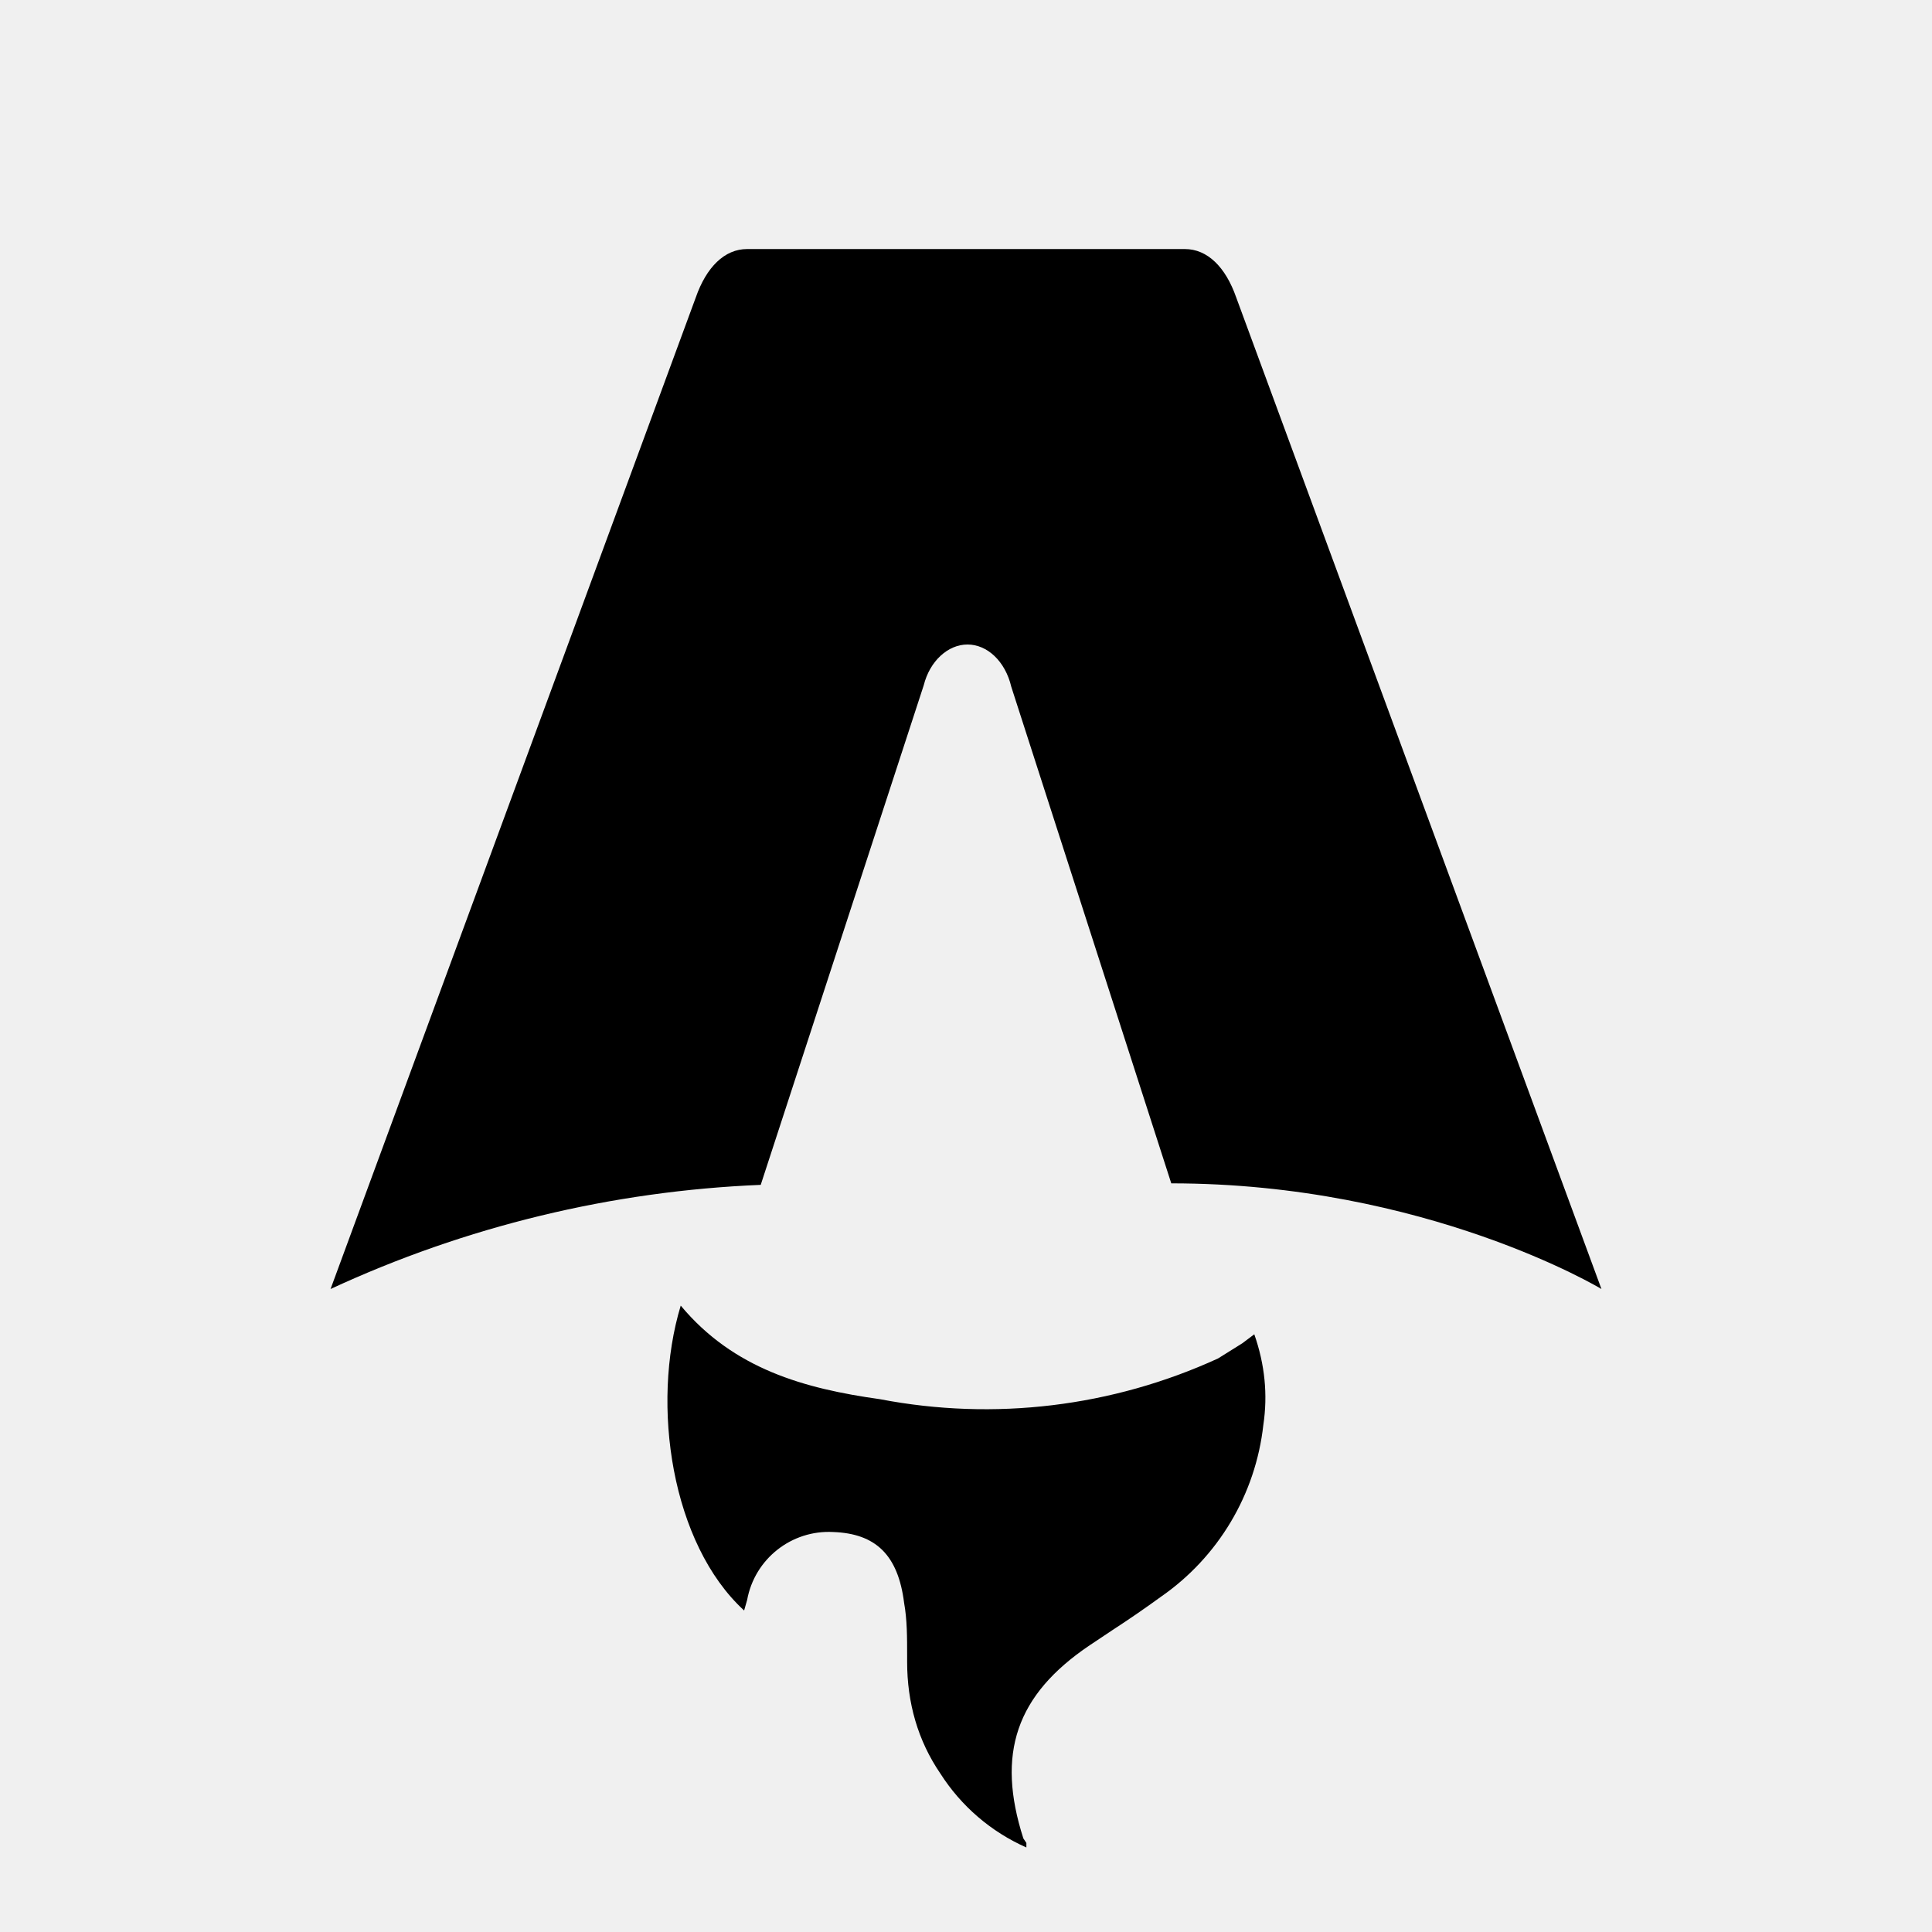
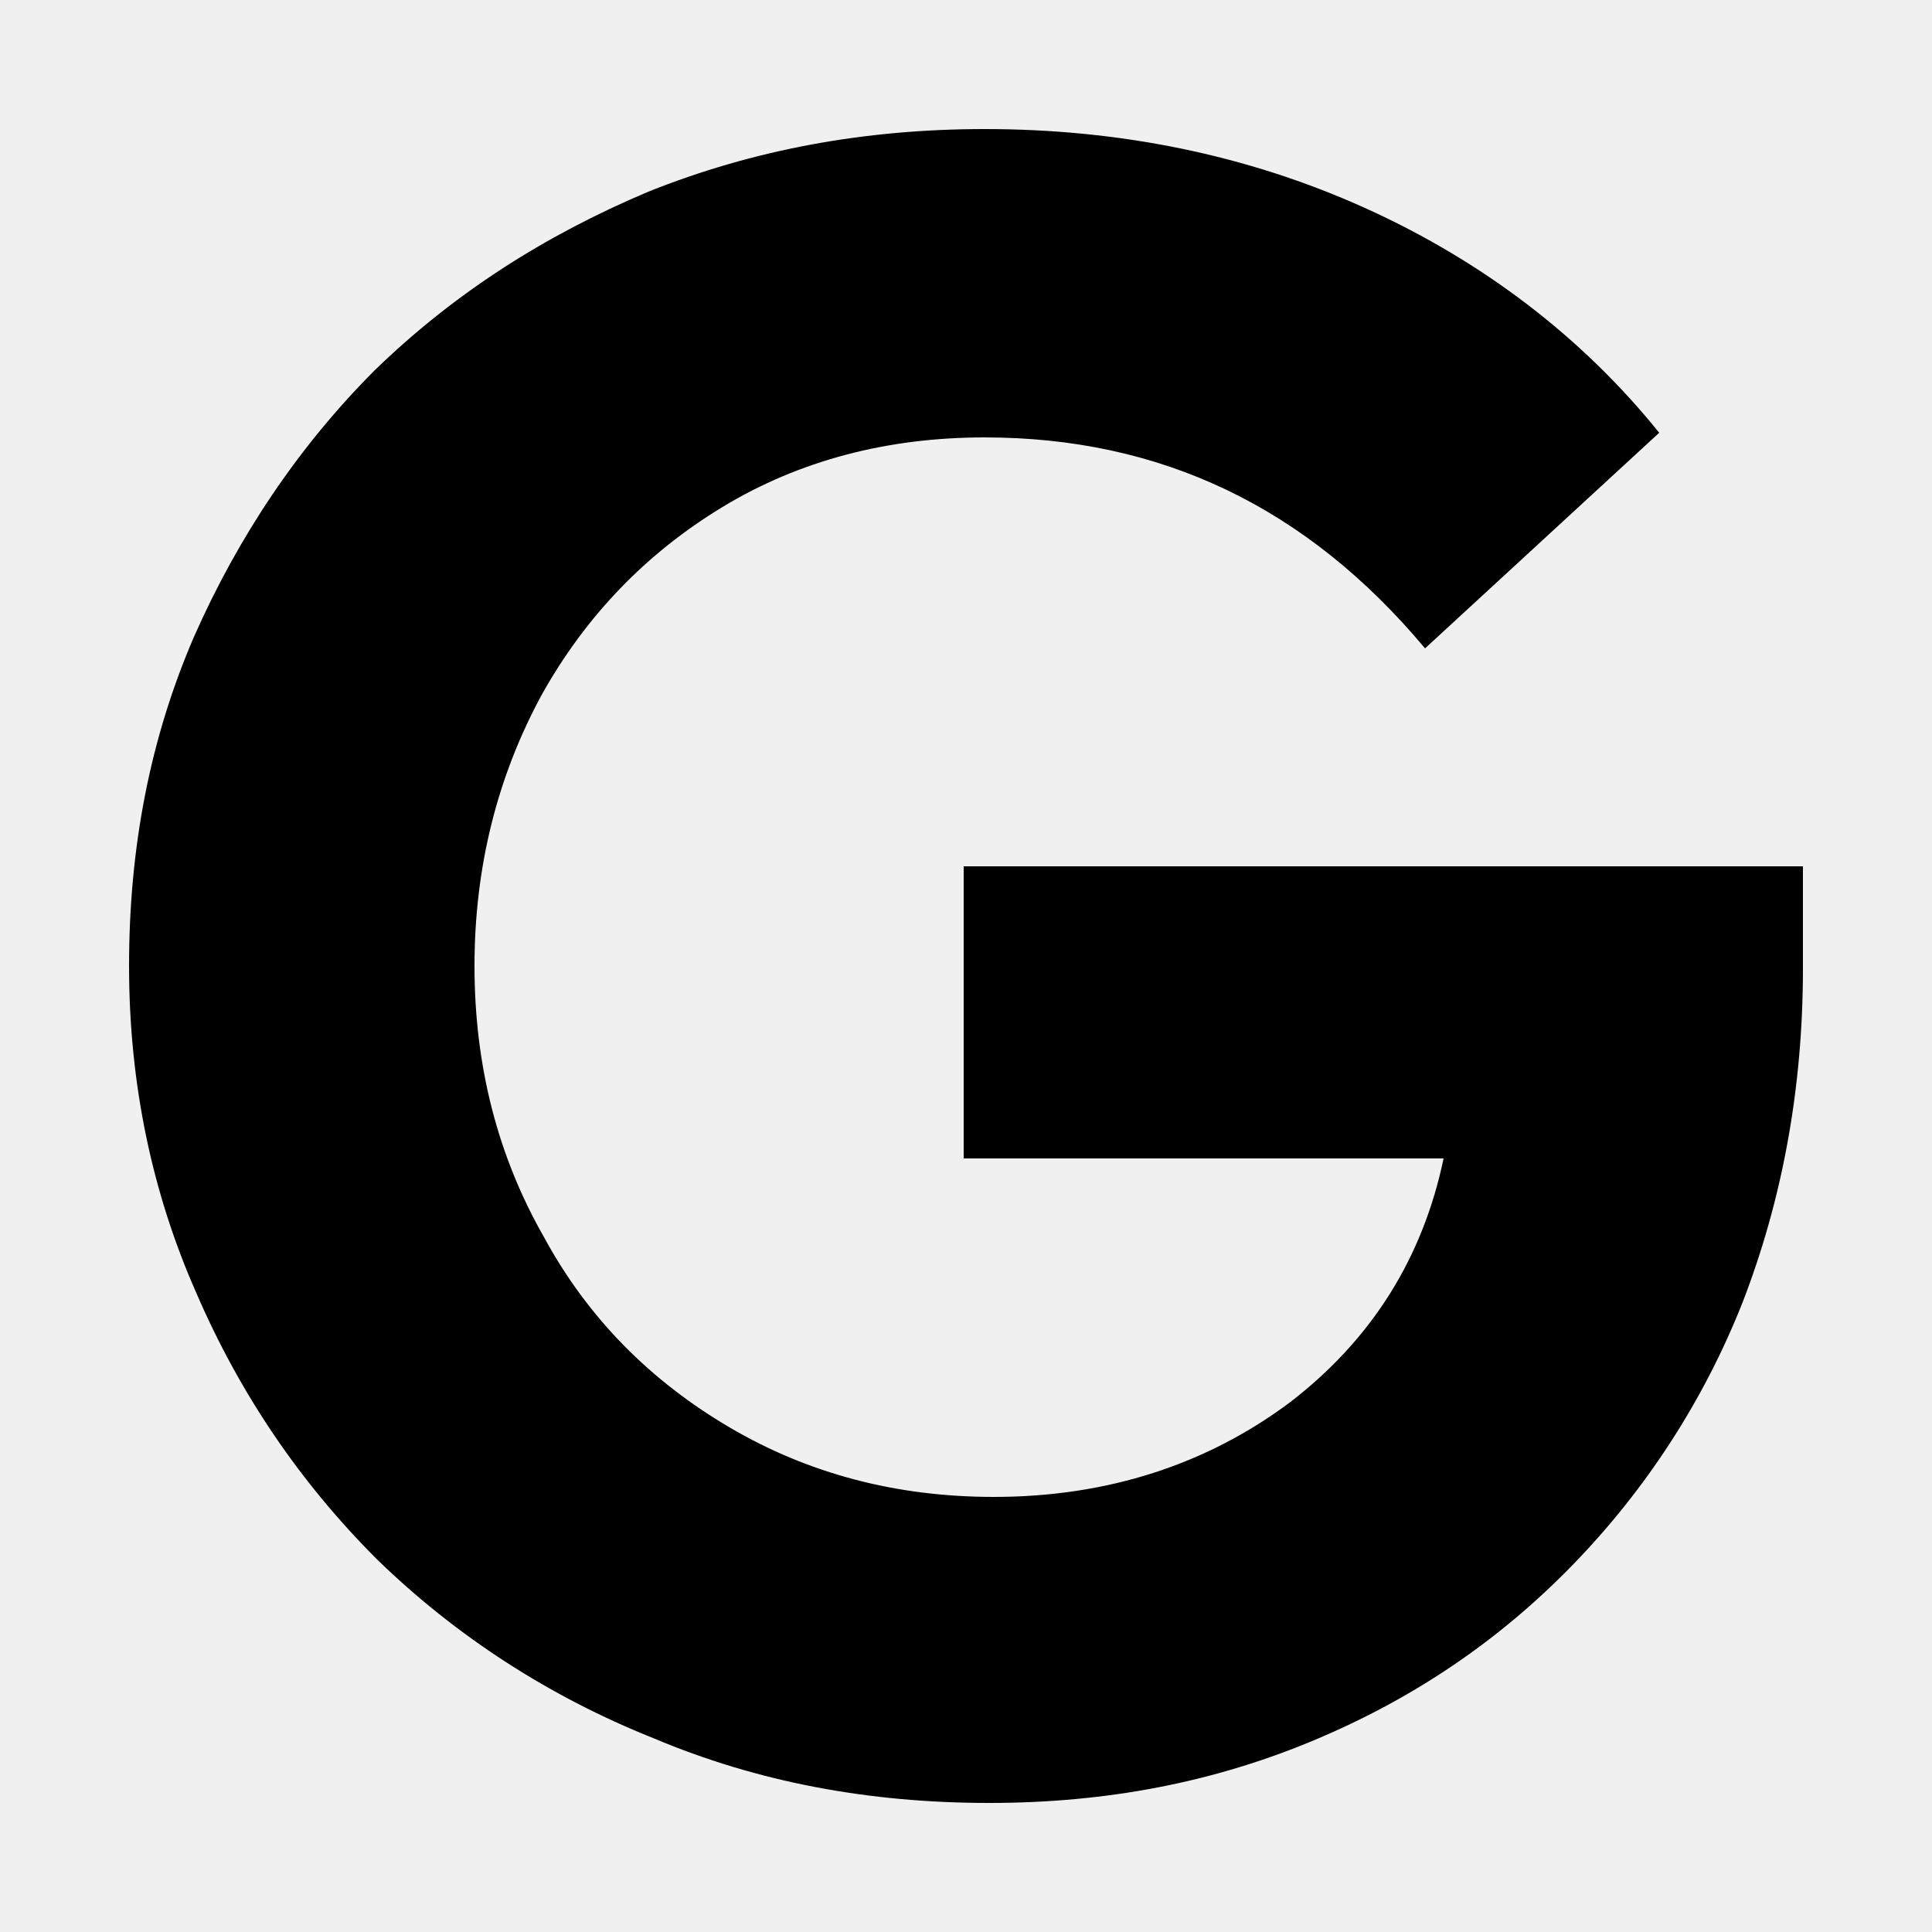
- <svg xmlns="http://www.w3.org/2000/svg" fill="none" viewBox="0 0 128 128">
-   <path d="M50.4 78.5a75.1 75.1 0 0 0-28.5 6.9l24.2-65.7c.7-2 1.9-3.2 3.4-3.2h29c1.5 0 2.7 1.2 3.4 3.2l24.2 65.7s-11.6-7-28.5-7L67 45.5c-.4-1.7-1.6-2.8-2.9-2.8-1.3 0-2.5 1.1-2.9 2.7L50.4 78.5Zm-1.1 28.2Zm-4.2-20.2c-2 6.6-.6 15.8 4.2 20.2a17.5 17.5 0 0 1 .2-.7 5.5 5.5 0 0 1 5.7-4.5c2.8.1 4.3 1.5 4.7 4.7.2 1.1.2 2.3.2 3.5v.4c0 2.7.7 5.2 2.2 7.4a13 13 0 0 0 5.7 4.9v-.3l-.2-.3c-1.8-5.6-.5-9.5 4.4-12.8l1.5-1a73 73 0 0 0 3.2-2.2 16 16 0 0 0 6.8-11.4c.3-2 .1-4-.6-6l-.8.6-1.6 1a37 37 0 0 1-22.4 2.7c-5-.7-9.7-2-13.2-6.2Z" />
-   <style>
-         path { fill: #000; }
-         @media (prefers-color-scheme: dark) {
-             path { fill: #FFF; }
-         }
-     </style>
+ <svg xmlns="http://www.w3.org/2000/svg" width="100%" height="100%" viewBox="0 0 600 600" version="1.1" xml:space="preserve" style="fill-rule:evenodd;clip-rule:evenodd;stroke-linejoin:round;stroke-miterlimit:2;">
+   <g transform="matrix(1,0,0,1,-76.236,353.853)">
+     <g id="Red-Hat-Display">
+       <g transform="matrix(720,0,0,720,90.396,198.147)">
+         <path d="M0.407,0.011C0.355,0.011 0.307,0.002 0.262,-0.017C0.217,-0.035 0.177,-0.061 0.143,-0.094C0.11,-0.127 0.084,-0.165 0.065,-0.209C0.046,-0.252 0.036,-0.299 0.036,-0.35C0.036,-0.401 0.045,-0.448 0.064,-0.492C0.083,-0.535 0.109,-0.574 0.142,-0.607C0.176,-0.64 0.215,-0.665 0.26,-0.684C0.305,-0.702 0.353,-0.711 0.405,-0.711C0.463,-0.711 0.518,-0.7 0.569,-0.677C0.62,-0.654 0.663,-0.621 0.696,-0.58L0.595,-0.487C0.544,-0.548 0.481,-0.578 0.405,-0.578C0.363,-0.578 0.325,-0.568 0.292,-0.548C0.259,-0.528 0.233,-0.501 0.214,-0.467C0.195,-0.432 0.185,-0.393 0.185,-0.35C0.185,-0.307 0.195,-0.268 0.215,-0.233C0.234,-0.198 0.261,-0.171 0.295,-0.151C0.329,-0.131 0.367,-0.121 0.409,-0.121C0.458,-0.121 0.501,-0.135 0.537,-0.162C0.572,-0.189 0.594,-0.224 0.603,-0.267L0.396,-0.267L0.396,-0.393L0.758,-0.393L0.758,-0.349C0.758,-0.297 0.749,-0.249 0.732,-0.205C0.715,-0.162 0.69,-0.124 0.659,-0.092C0.627,-0.059 0.59,-0.034 0.547,-0.016C0.504,0.002 0.458,0.011 0.407,0.011Z" style="fill-rule:nonzero;" />
+       </g>
+     </g>
+   </g>
</svg>
